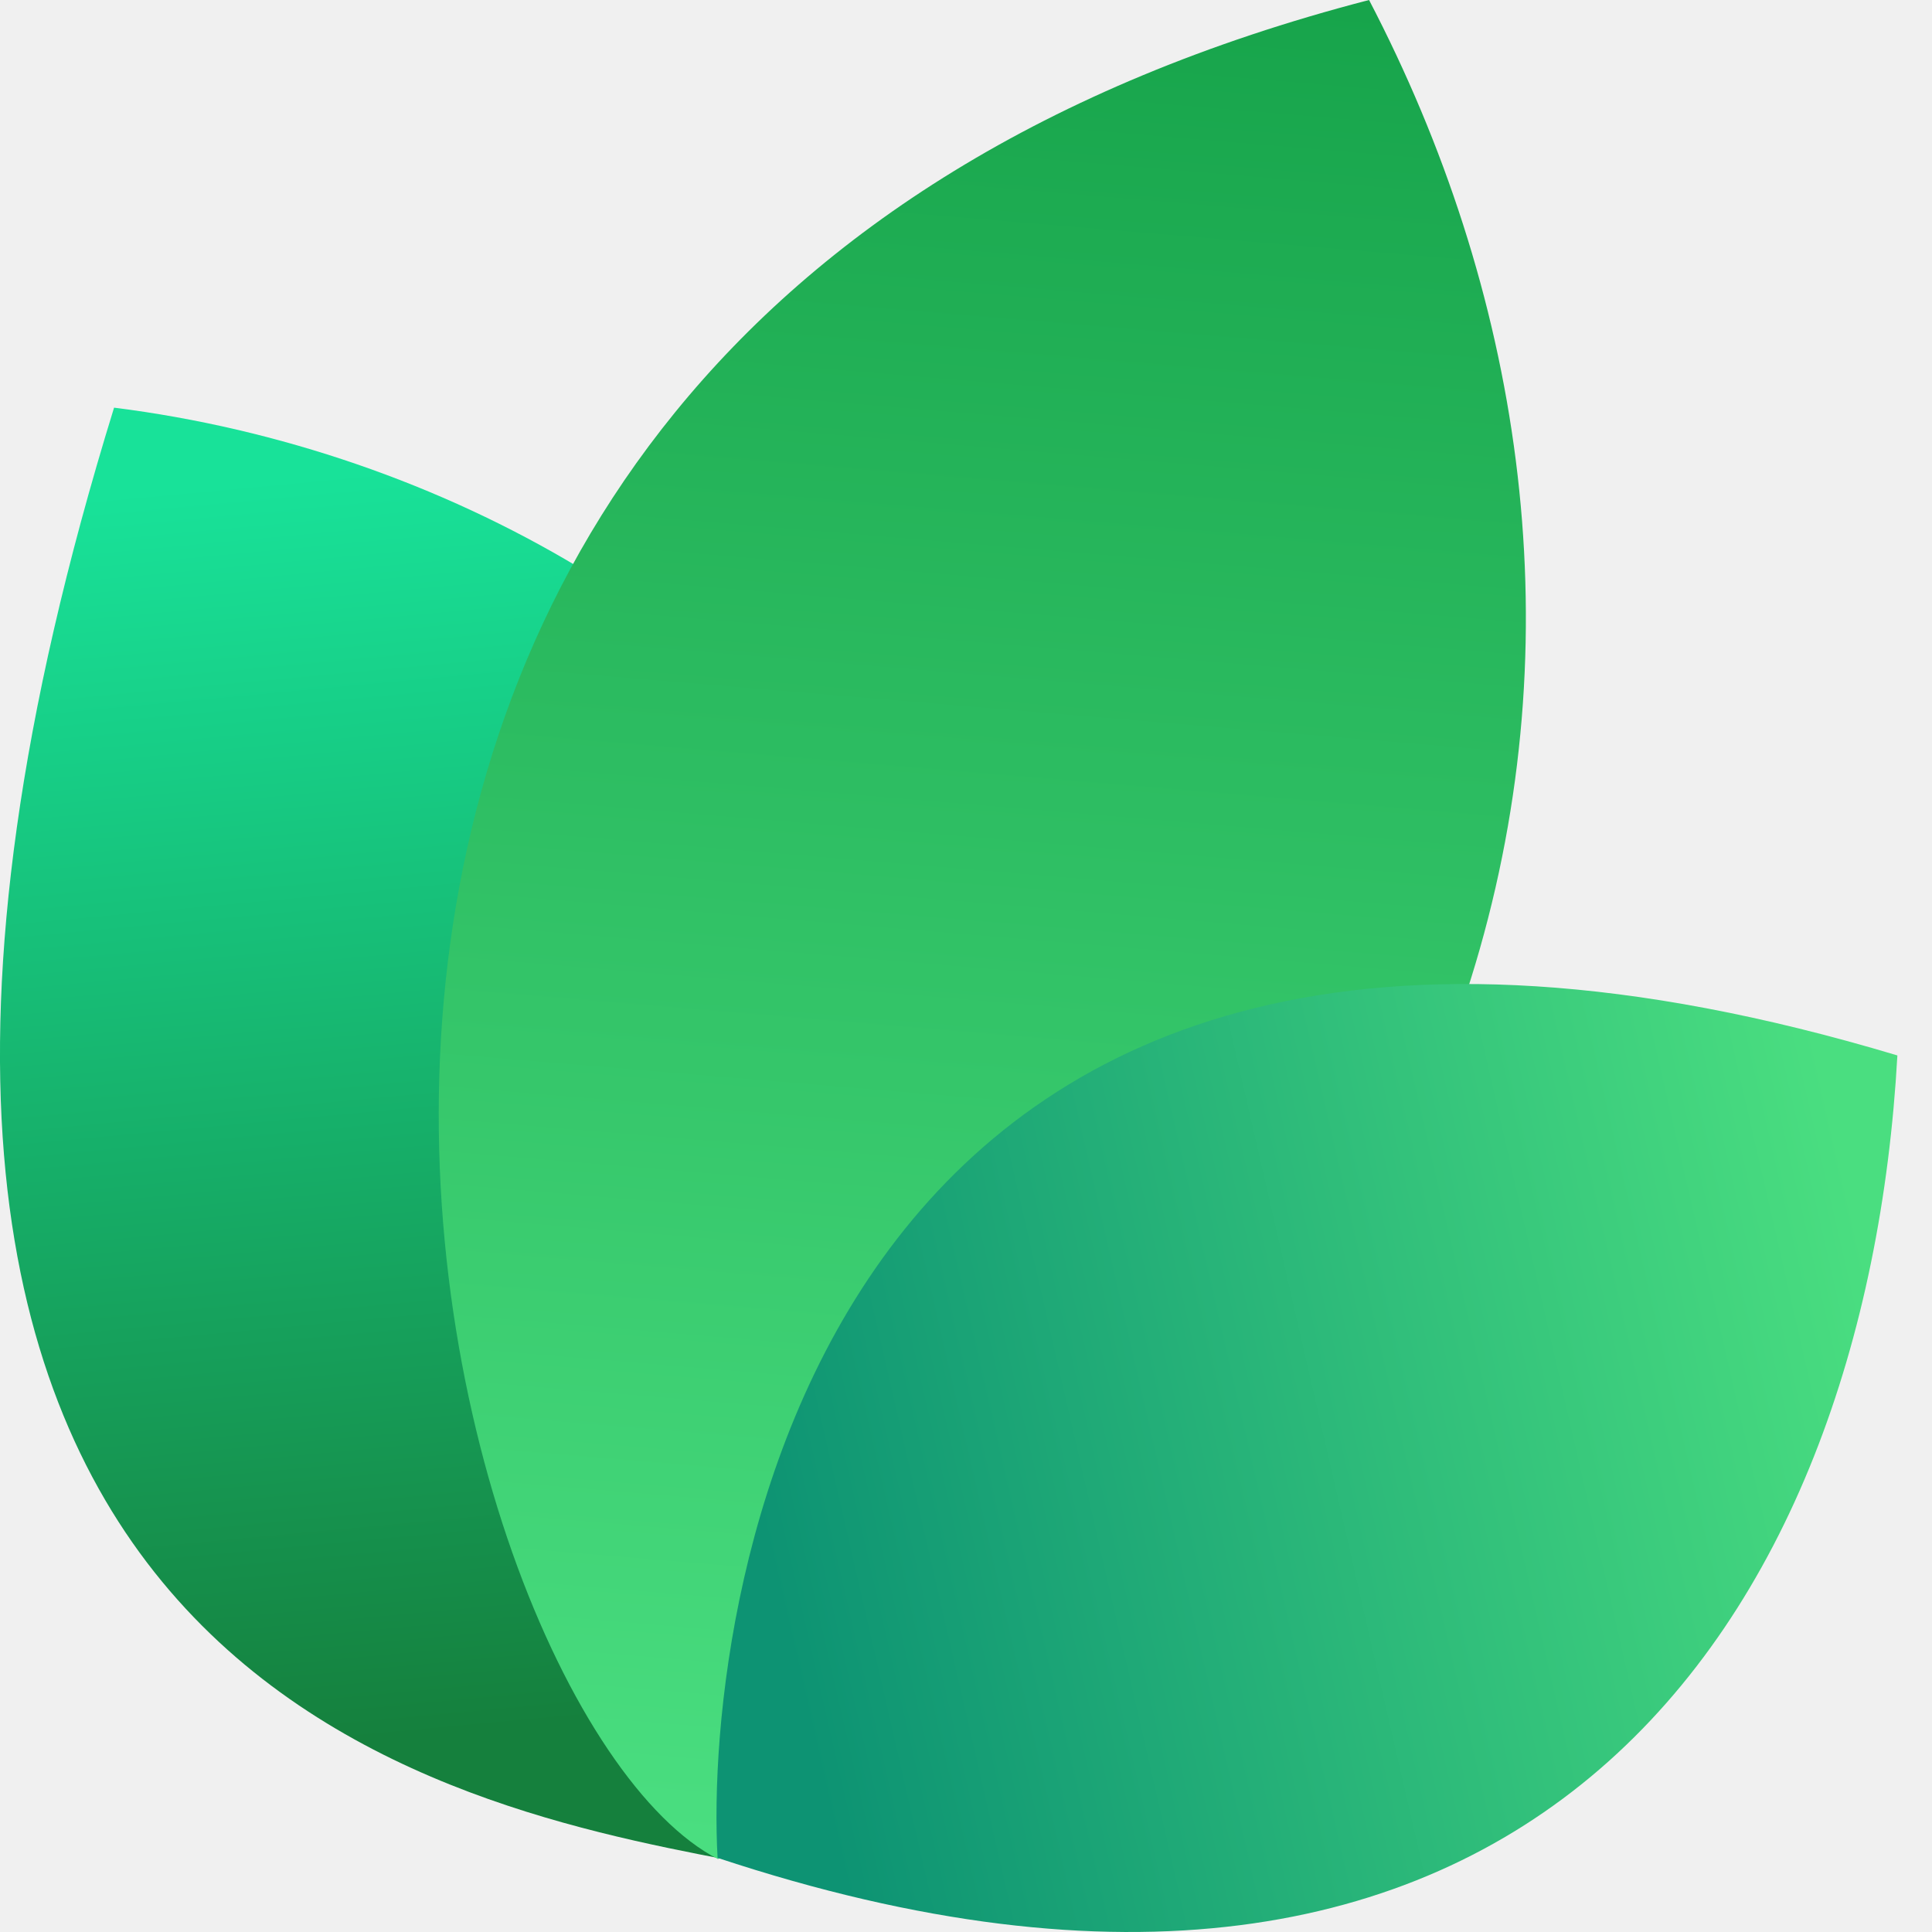
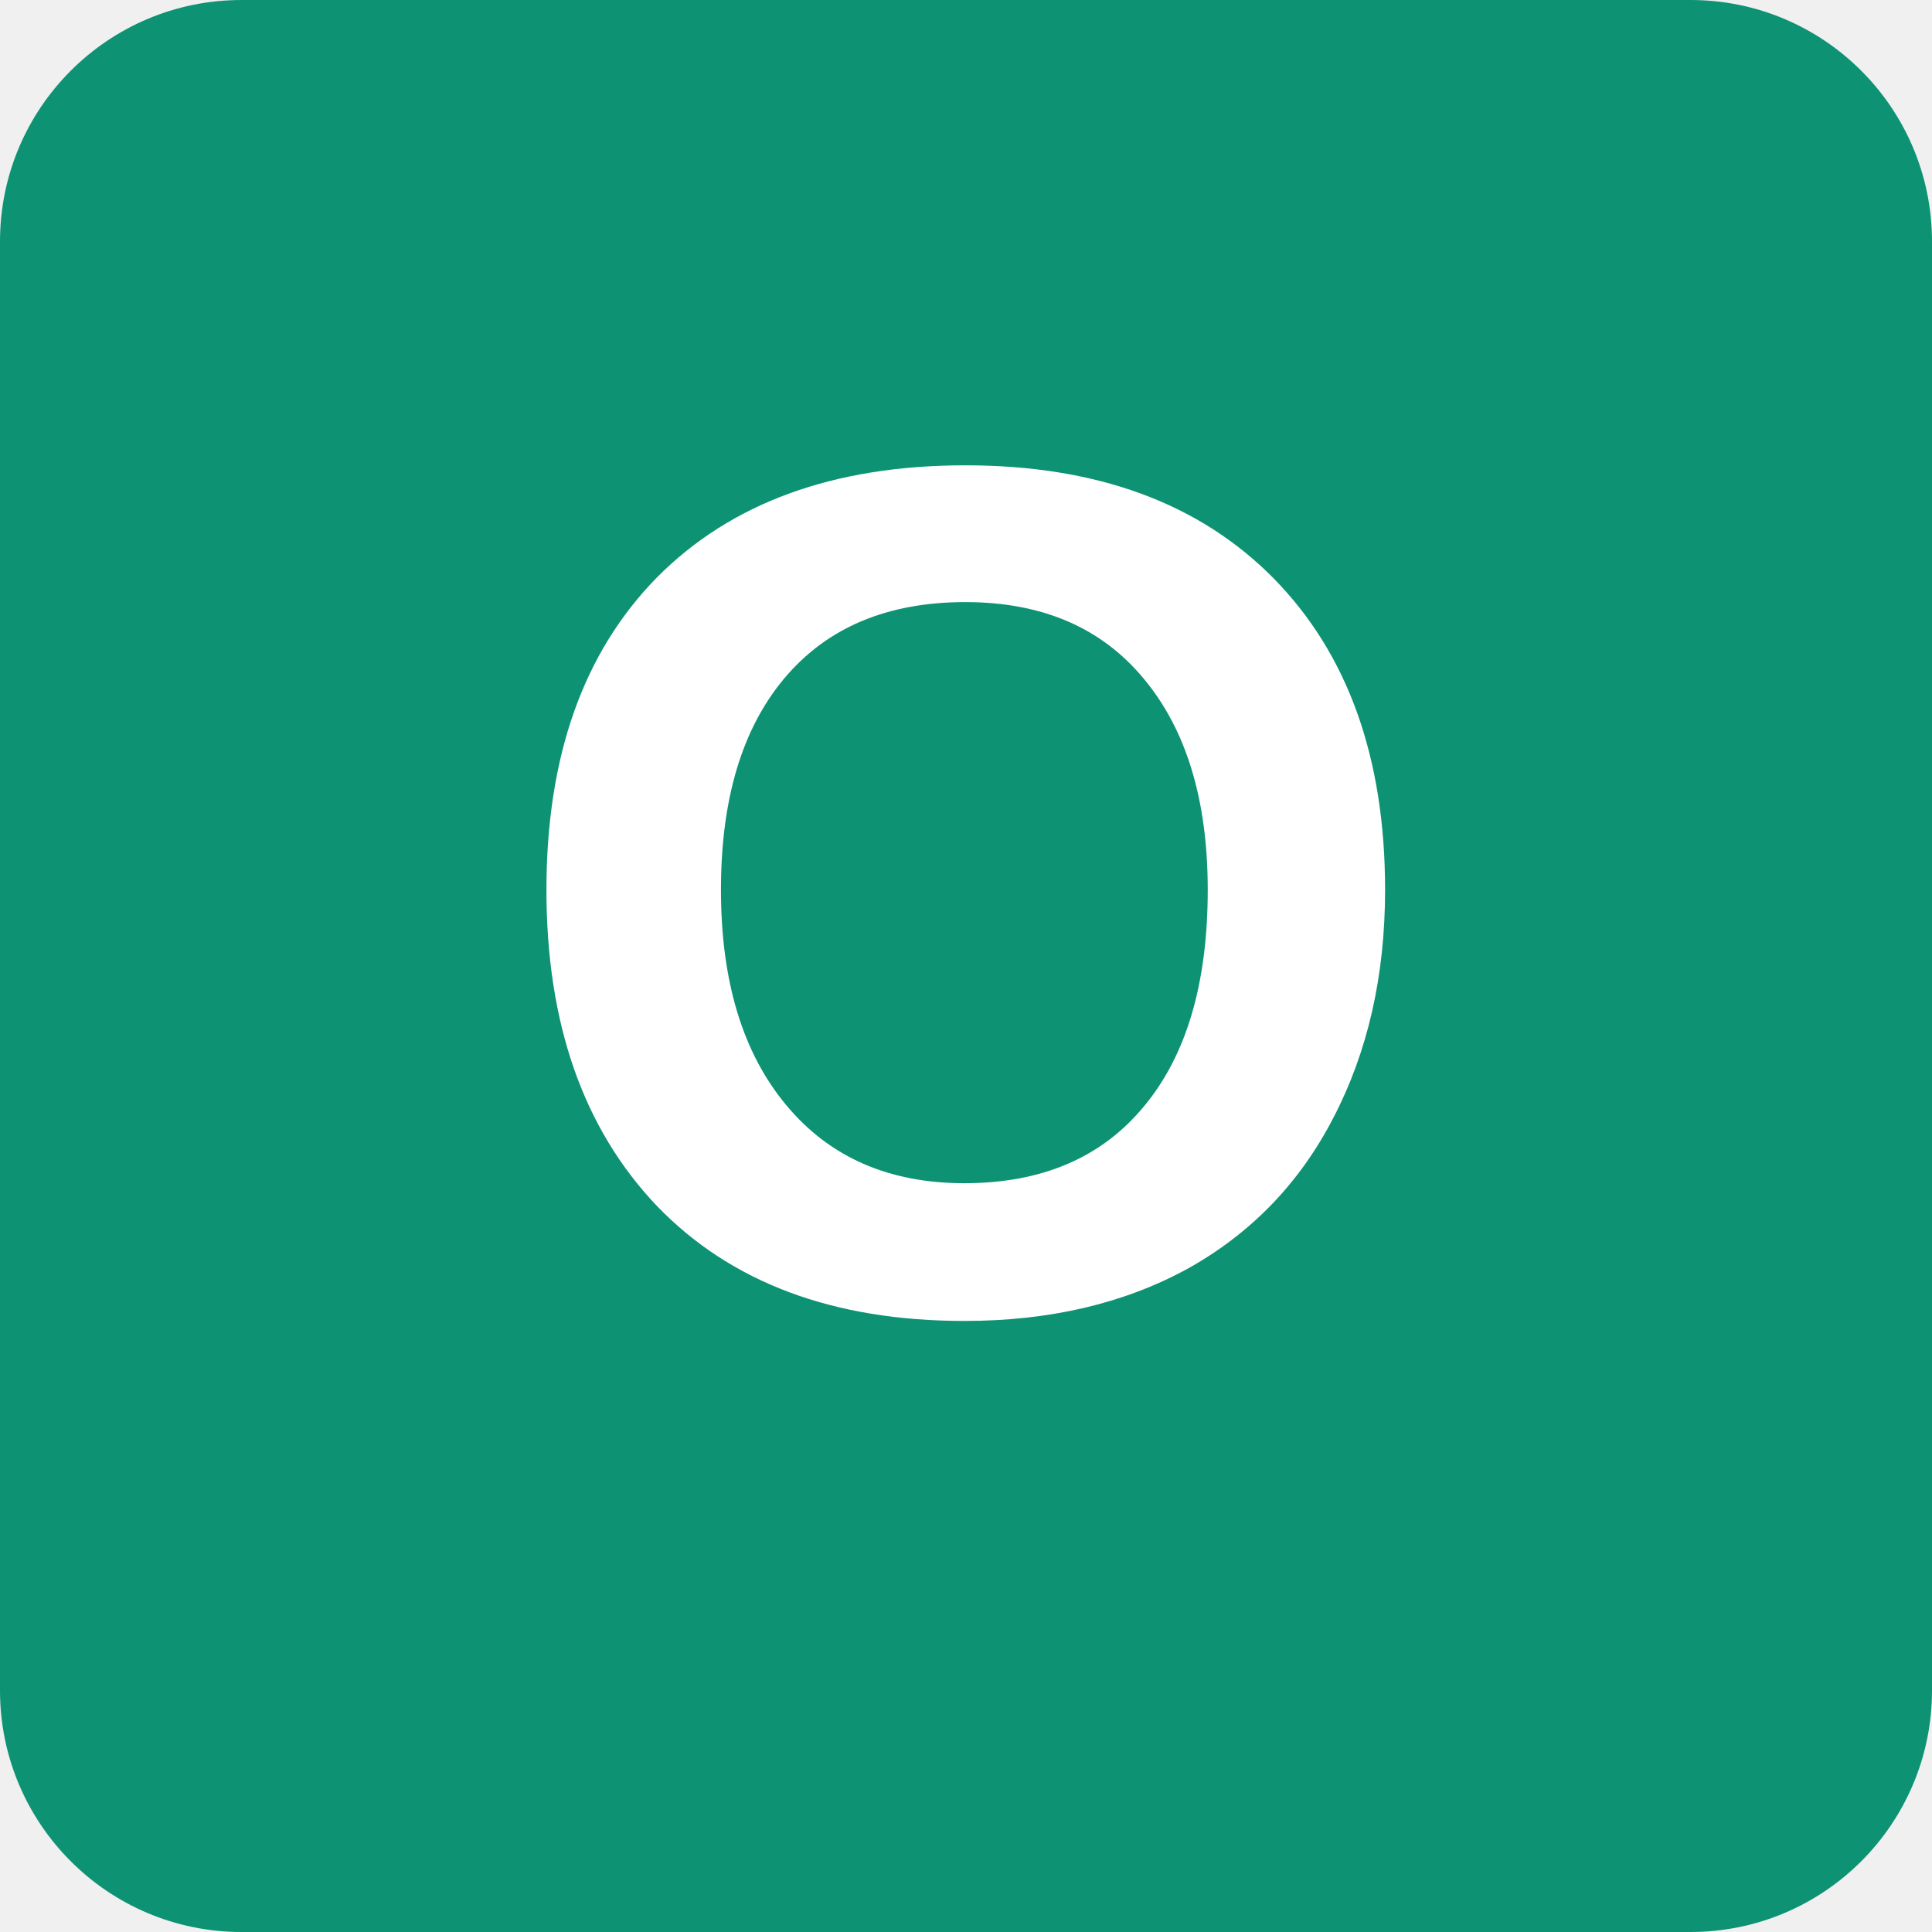
- <svg xmlns="http://www.w3.org/2000/svg" width="24" height="24" viewBox="0 0 24 24" fill="none">
-   <path d="M9.061 23.108C5.268 22.377 -3.391 20.627 1.417 5.064C9.634 6.099 16.973 14.064 9.061 23.108Z" fill="url(#paint0_linear_17557_2021)" />
-   <path d="M8.919 23.094C5.276 21.222 0.784 4.209 17.007 0C20.757 7.193 19.621 16.545 8.919 23.094Z" fill="url(#paint1_linear_17557_2021)" />
-   <path d="M8.914 23.079C8.735 19.882 10.159 9.085 23.57 13.111C23.181 20.123 18.984 26.418 8.914 23.079Z" fill="url(#paint2_linear_17557_2021)" />
-   <defs>
-     <linearGradient id="paint0_linear_17557_2021" x1="3.776" y1="5.916" x2="5.232" y2="21.559" gradientUnits="userSpaceOnUse">
-       <stop stop-color="#18E299" />
-       <stop offset="1" stop-color="#15803D" />
-     </linearGradient>
-     <linearGradient id="paint1_linear_17557_2021" x1="12.171" y1="-0.718" x2="10.19" y2="22.983" gradientUnits="userSpaceOnUse">
-       <stop stop-color="#16A34A" />
-       <stop offset="1" stop-color="#4ADE80" />
-     </linearGradient>
-     <linearGradient id="paint2_linear_17557_2021" x1="23.133" y1="15.353" x2="9.338" y2="18.52" gradientUnits="userSpaceOnUse">
-       <stop stop-color="#4ADE80" />
-       <stop offset="1" stop-color="#0D9373" />
-     </linearGradient>
-   </defs>
+ <svg xmlns="http://www.w3.org/2000/svg" width="32" height="32">
+   <rect width="32" height="32" fill="#0D9373" rx="4" />
+   <text x="50%" y="50%" text-anchor="middle" dominant-baseline="middle" fill="white" font-family="Arial, sans-serif" font-size="20" font-weight="bold">O</text>
</svg>
